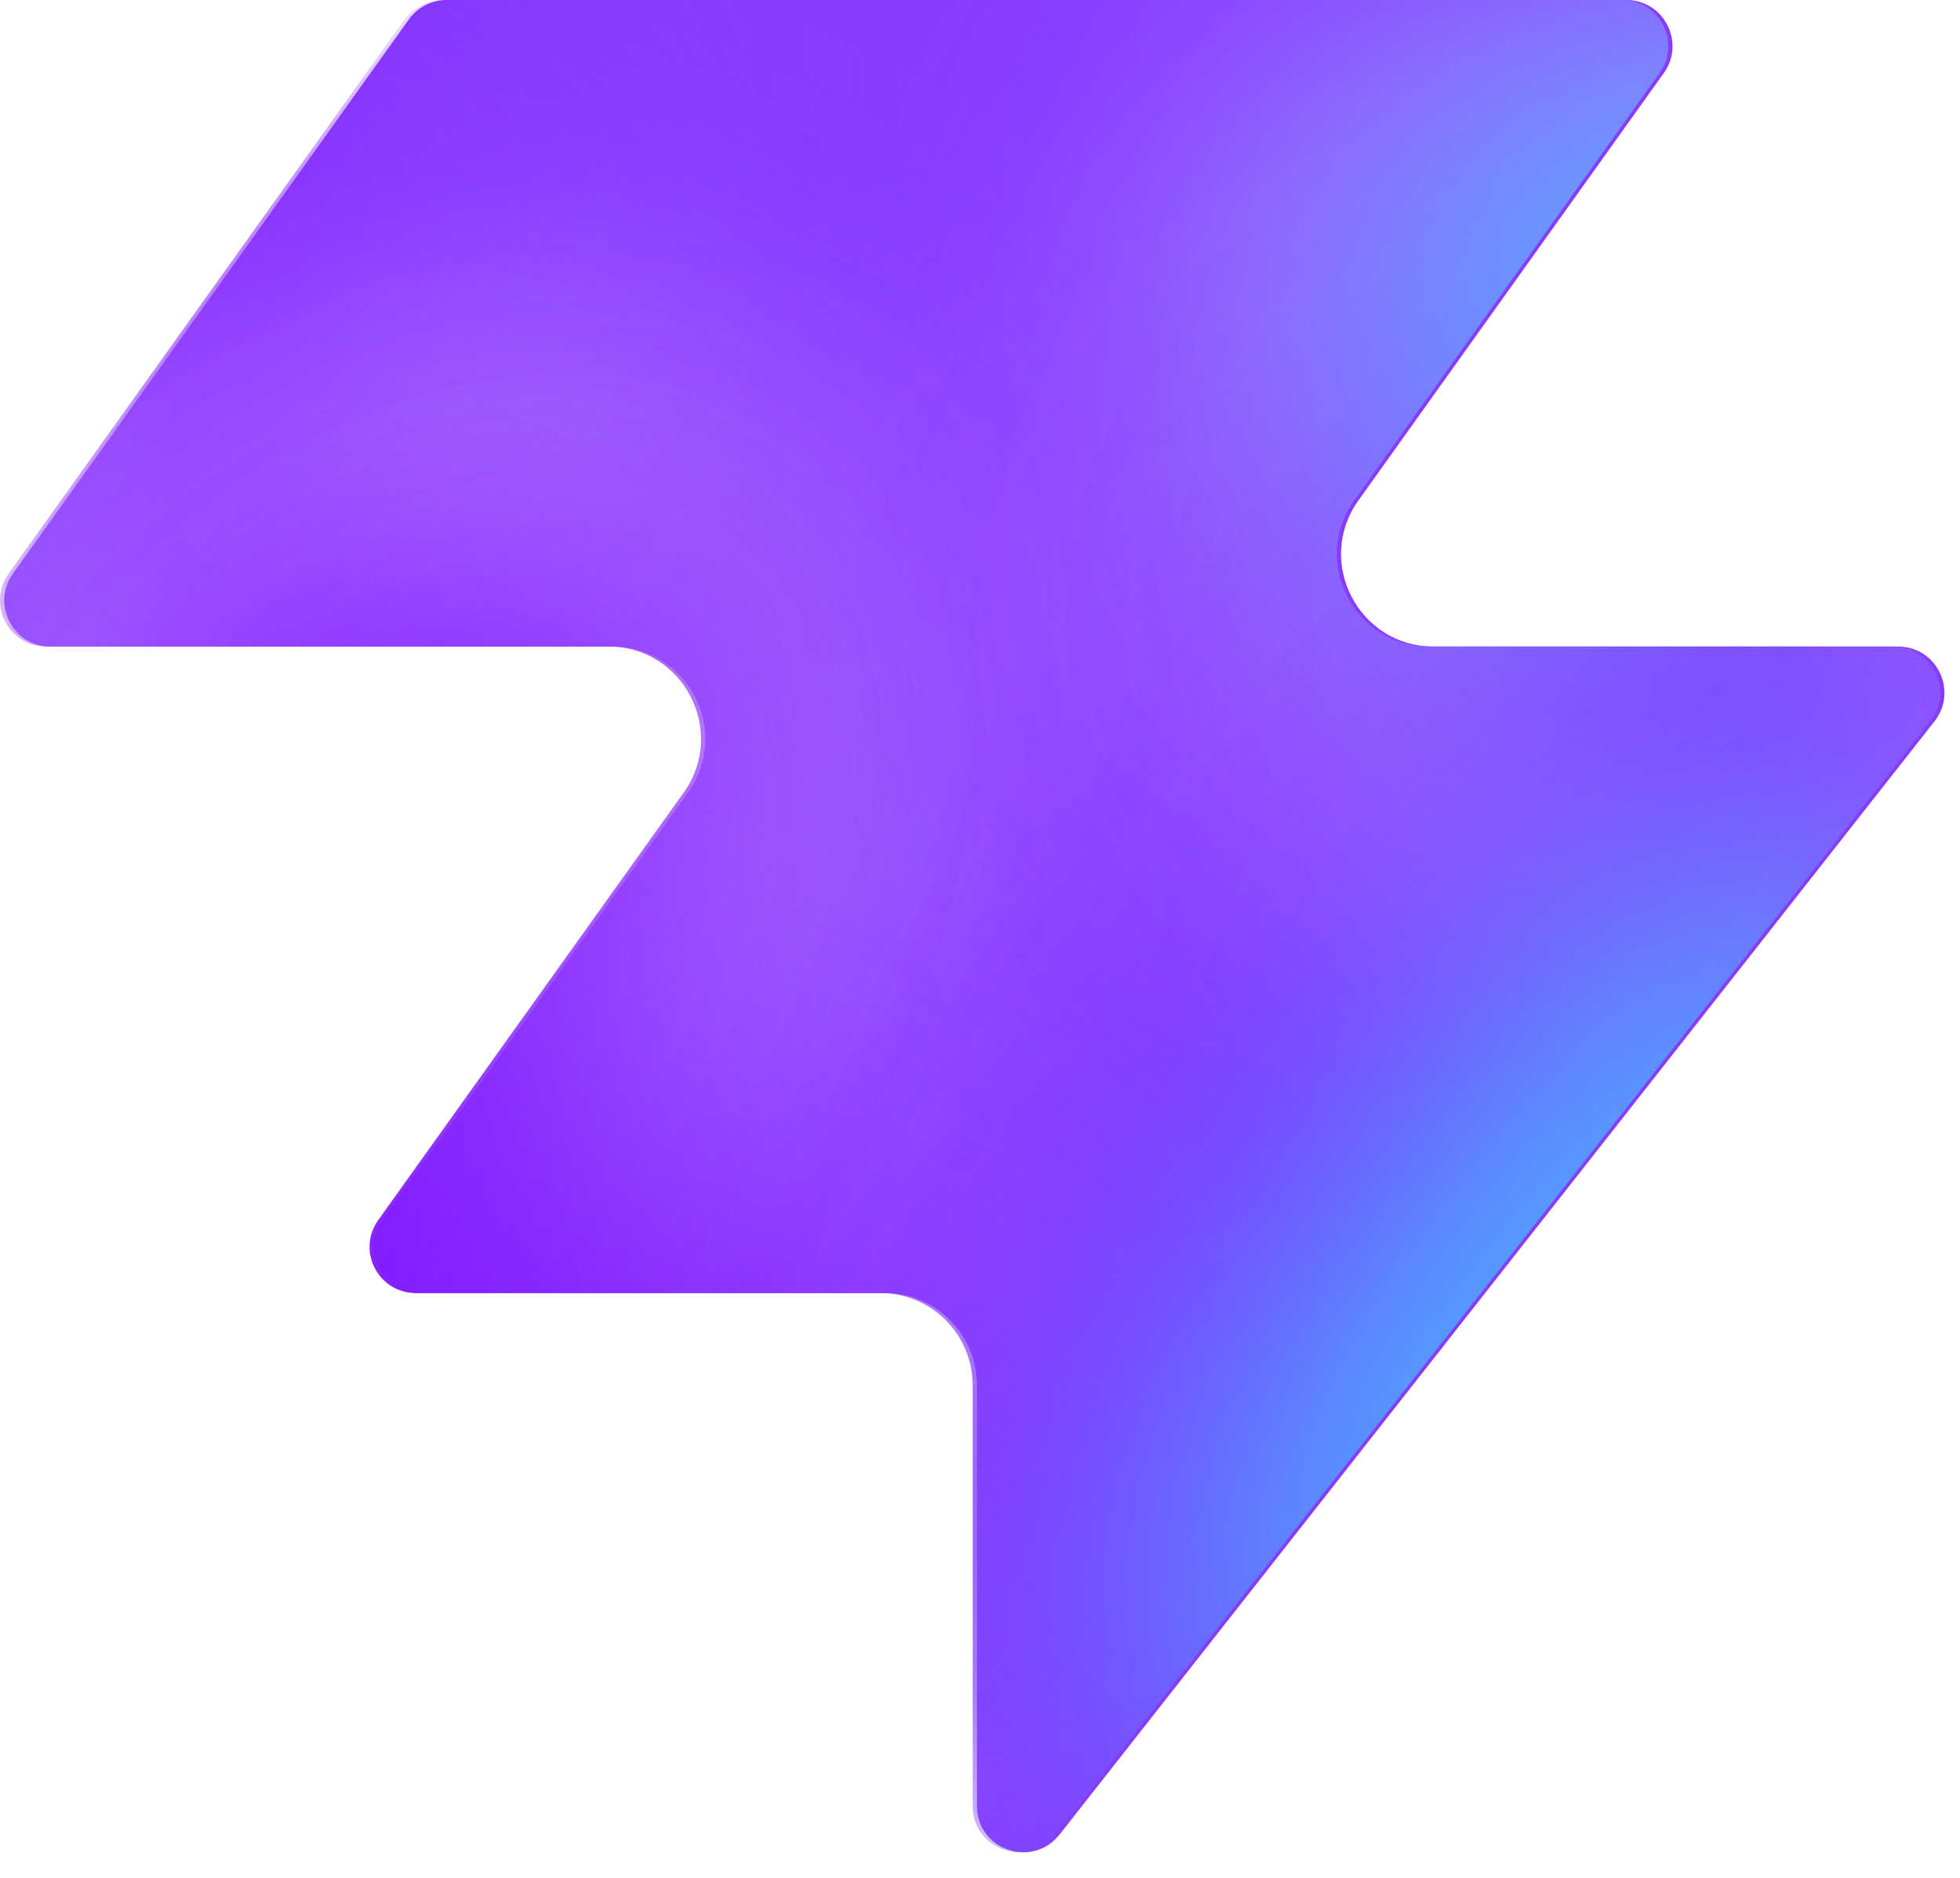
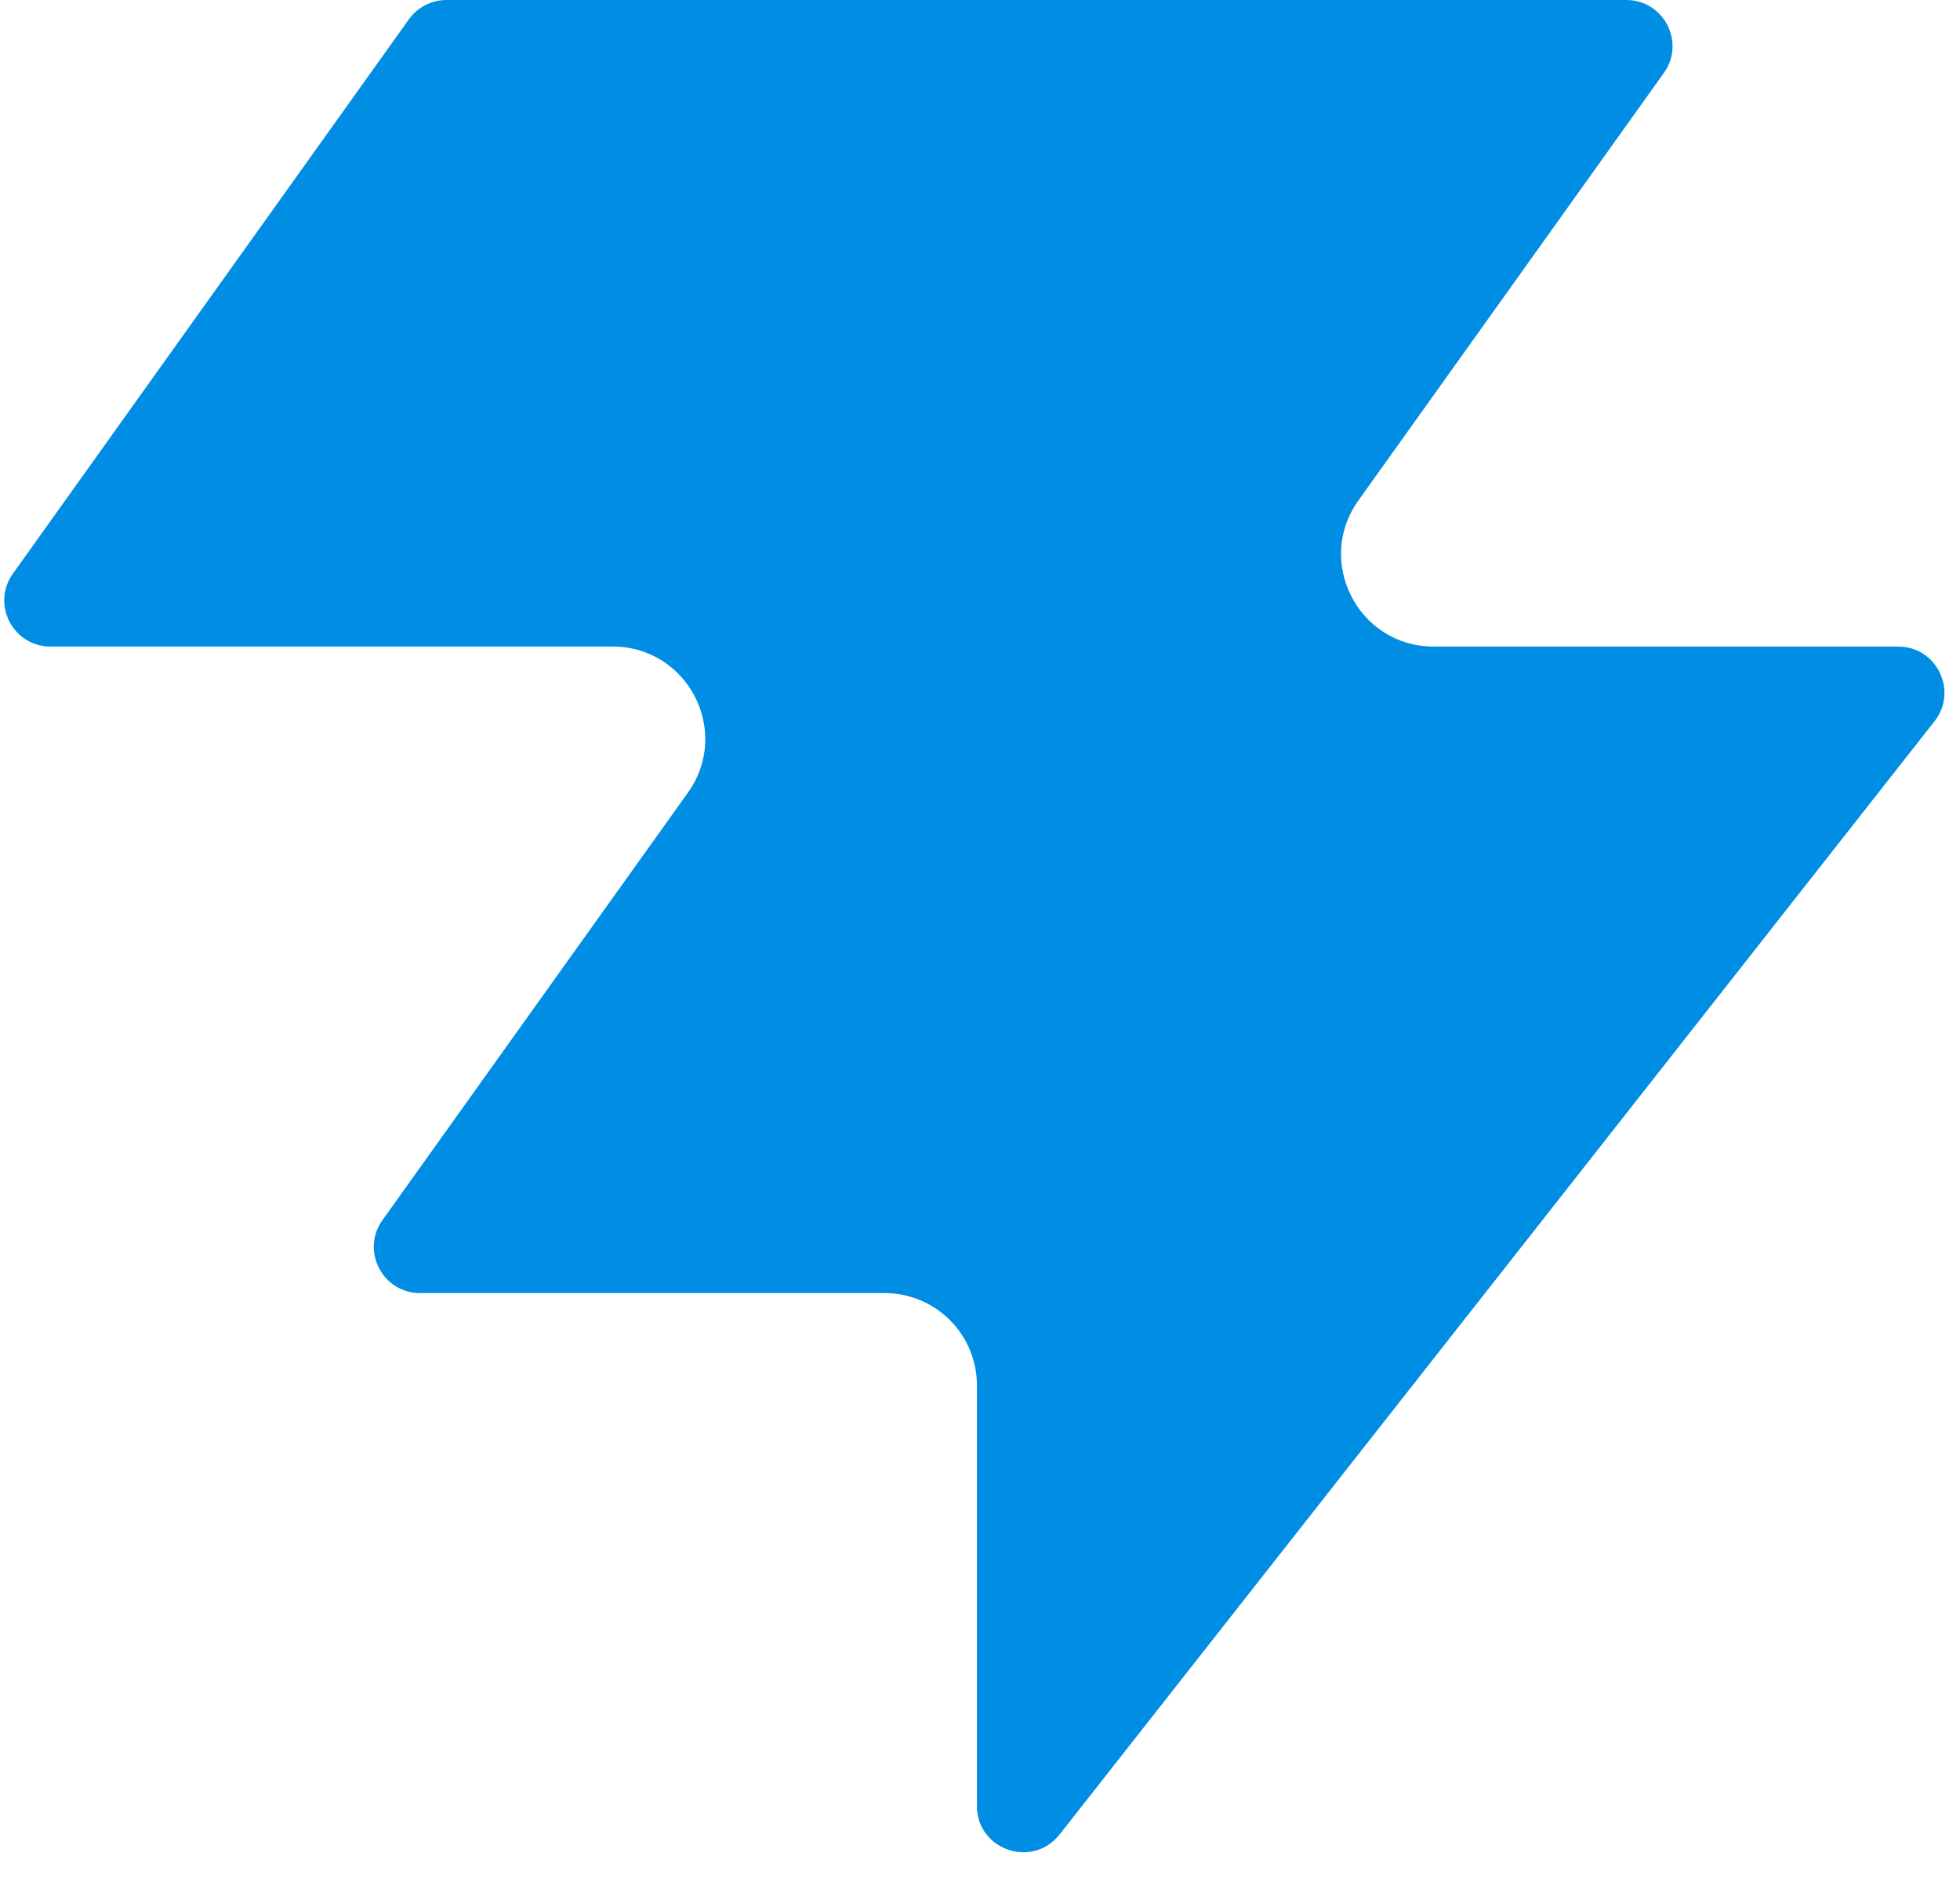
- <svg xmlns="http://www.w3.org/2000/svg" width="48" height="46" fill="none" viewBox="0 0 48 46">
-   <path fill="#863bff" d="M25.946 44.938c-.664.845-2.021.375-2.021-.698V33.937a2.26 2.26 0 0 0-2.262-2.262H10.287c-.92 0-1.456-1.04-.92-1.788l7.48-10.471c1.07-1.497 0-3.578-1.842-3.578H1.237c-.92 0-1.456-1.04-.92-1.788L10.013.474c.214-.297.556-.474.92-.474h28.894c.92 0 1.456 1.04.92 1.788l-7.48 10.471c-1.07 1.498 0 3.579 1.842 3.579h11.377c.943 0 1.473 1.088.89 1.83L25.947 44.94z" style="fill:#863bff;fill:color(display-p3 .525 .23 1);fill-opacity:1" />
-   <mask id="a" width="48" height="46" x="0" y="0" maskUnits="userSpaceOnUse" style="mask-type:alpha">
-     <path fill="#000" d="M25.842 44.938c-.664.844-2.021.375-2.021-.698V33.937a2.26 2.26 0 0 0-2.262-2.262H10.183c-.92 0-1.456-1.04-.92-1.788l7.48-10.471c1.07-1.498 0-3.579-1.842-3.579H1.133c-.92 0-1.456-1.04-.92-1.787L9.91.473c.214-.297.556-.474.92-.474h28.894c.92 0 1.456 1.04.92 1.788l-7.48 10.471c-1.07 1.498 0 3.578 1.842 3.578h11.377c.943 0 1.473 1.088.89 1.832L25.843 44.94z" style="fill:#000;fill-opacity:1" />
-   </mask>
-   <g mask="url(#a)">
-     <g filter="url(#b)">
-       <ellipse cx="5.508" cy="14.704" fill="#ede6ff" rx="5.508" ry="14.704" style="fill:#ede6ff;fill:color(display-p3 .927 .903 1);fill-opacity:1" transform="matrix(.00324 1 1 -.00324 -4.47 31.516)" />
-     </g>
-     <g filter="url(#c)">
-       <ellipse cx="10.399" cy="29.851" fill="#ede6ff" rx="10.399" ry="29.851" style="fill:#ede6ff;fill:color(display-p3 .927 .903 1);fill-opacity:1" transform="matrix(.00324 1 1 -.00324 -39.328 7.883)" />
-     </g>
-     <g filter="url(#d)">
-       <ellipse cx="5.508" cy="30.487" fill="#7e14ff" rx="5.508" ry="30.487" style="fill:#7e14ff;fill:color(display-p3 .492 .077 1);fill-opacity:1" transform="rotate(89.814 -25.913 -14.639)scale(1 -1)" />
-     </g>
-     <g filter="url(#e)">
-       <ellipse cx="5.508" cy="30.599" fill="#7e14ff" rx="5.508" ry="30.599" style="fill:#7e14ff;fill:color(display-p3 .492 .077 1);fill-opacity:1" transform="rotate(89.814 -32.644 -3.334)scale(1 -1)" />
-     </g>
-     <g filter="url(#f)">
-       <ellipse cx="5.508" cy="30.599" fill="#7e14ff" rx="5.508" ry="30.599" style="fill:#7e14ff;fill:color(display-p3 .492 .077 1);fill-opacity:1" transform="matrix(.00324 1 1 -.00324 -34.34 30.47)" />
-     </g>
-     <g filter="url(#g)">
-       <ellipse cx="14.072" cy="22.078" fill="#ede6ff" rx="14.072" ry="22.078" style="fill:#ede6ff;fill:color(display-p3 .927 .903 1);fill-opacity:1" transform="rotate(93.35 24.506 48.493)scale(-1 1)" />
-     </g>
-     <g filter="url(#h)">
-       <ellipse cx="3.47" cy="21.501" fill="#7e14ff" rx="3.47" ry="21.501" style="fill:#7e14ff;fill:color(display-p3 .492 .077 1);fill-opacity:1" transform="rotate(89.009 28.708 47.59)scale(-1 1)" />
-     </g>
-     <g filter="url(#i)">
-       <ellipse cx="3.47" cy="21.501" fill="#7e14ff" rx="3.47" ry="21.501" style="fill:#7e14ff;fill:color(display-p3 .492 .077 1);fill-opacity:1" transform="rotate(89.009 28.708 47.59)scale(-1 1)" />
-     </g>
-     <g filter="url(#j)">
-       <ellipse cx=".387" cy="8.972" fill="#7e14ff" rx="4.407" ry="29.108" style="fill:#7e14ff;fill:color(display-p3 .492 .077 1);fill-opacity:1" transform="rotate(39.51 .387 8.972)" />
-     </g>
-     <g filter="url(#k)">
-       <ellipse cx="47.523" cy="-6.092" fill="#7e14ff" rx="4.407" ry="29.108" style="fill:#7e14ff;fill:color(display-p3 .492 .077 1);fill-opacity:1" transform="rotate(37.892 47.523 -6.092)" />
-     </g>
-     <g filter="url(#l)">
-       <ellipse cx="41.412" cy="6.333" fill="#47bfff" rx="5.971" ry="9.665" style="fill:#47bfff;fill:color(display-p3 .28 .748 1);fill-opacity:1" transform="rotate(37.892 41.412 6.333)" />
-     </g>
-     <g filter="url(#m)">
-       <ellipse cx="-1.879" cy="38.332" fill="#7e14ff" rx="4.407" ry="29.108" style="fill:#7e14ff;fill:color(display-p3 .492 .077 1);fill-opacity:1" transform="rotate(37.892 -1.88 38.332)" />
-     </g>
-     <g filter="url(#n)">
-       <ellipse cx="-1.879" cy="38.332" fill="#7e14ff" rx="4.407" ry="29.108" style="fill:#7e14ff;fill:color(display-p3 .492 .077 1);fill-opacity:1" transform="rotate(37.892 -1.88 38.332)" />
-     </g>
-     <g filter="url(#o)">
-       <ellipse cx="35.651" cy="29.907" fill="#7e14ff" rx="4.407" ry="29.108" style="fill:#7e14ff;fill:color(display-p3 .492 .077 1);fill-opacity:1" transform="rotate(37.892 35.651 29.907)" />
-     </g>
-     <g filter="url(#p)">
-       <ellipse cx="38.418" cy="32.4" fill="#47bfff" rx="5.971" ry="15.297" style="fill:#47bfff;fill:color(display-p3 .28 .748 1);fill-opacity:1" transform="rotate(37.892 38.418 32.4)" />
-     </g>
-   </g>
-   <defs>
-     <filter id="b" width="60.045" height="41.654" x="-19.77" y="16.149" color-interpolation-filters="sRGB" filterUnits="userSpaceOnUse">
-       <feFlood flood-opacity="0" result="BackgroundImageFix" />
-       <feBlend in="SourceGraphic" in2="BackgroundImageFix" result="shape" />
-       <feGaussianBlur result="effect1_foregroundBlur_2002_17158" stdDeviation="7.659" />
-     </filter>
-     <filter id="c" width="90.34" height="51.437" x="-54.613" y="-7.533" color-interpolation-filters="sRGB" filterUnits="userSpaceOnUse">
-       <feFlood flood-opacity="0" result="BackgroundImageFix" />
-       <feBlend in="SourceGraphic" in2="BackgroundImageFix" result="shape" />
-       <feGaussianBlur result="effect1_foregroundBlur_2002_17158" stdDeviation="7.659" />
-     </filter>
-     <filter id="d" width="79.355" height="29.4" x="-49.64" y="2.03" color-interpolation-filters="sRGB" filterUnits="userSpaceOnUse">
-       <feFlood flood-opacity="0" result="BackgroundImageFix" />
-       <feBlend in="SourceGraphic" in2="BackgroundImageFix" result="shape" />
-       <feGaussianBlur result="effect1_foregroundBlur_2002_17158" stdDeviation="4.596" />
-     </filter>
-     <filter id="e" width="79.579" height="29.4" x="-45.045" y="20.029" color-interpolation-filters="sRGB" filterUnits="userSpaceOnUse">
-       <feFlood flood-opacity="0" result="BackgroundImageFix" />
-       <feBlend in="SourceGraphic" in2="BackgroundImageFix" result="shape" />
-       <feGaussianBlur result="effect1_foregroundBlur_2002_17158" stdDeviation="4.596" />
-     </filter>
-     <filter id="f" width="79.579" height="29.4" x="-43.513" y="21.178" color-interpolation-filters="sRGB" filterUnits="userSpaceOnUse">
-       <feFlood flood-opacity="0" result="BackgroundImageFix" />
-       <feBlend in="SourceGraphic" in2="BackgroundImageFix" result="shape" />
-       <feGaussianBlur result="effect1_foregroundBlur_2002_17158" stdDeviation="4.596" />
-     </filter>
-     <filter id="g" width="74.749" height="58.852" x="15.756" y="-17.901" color-interpolation-filters="sRGB" filterUnits="userSpaceOnUse">
-       <feFlood flood-opacity="0" result="BackgroundImageFix" />
-       <feBlend in="SourceGraphic" in2="BackgroundImageFix" result="shape" />
-       <feGaussianBlur result="effect1_foregroundBlur_2002_17158" stdDeviation="7.659" />
-     </filter>
-     <filter id="h" width="61.377" height="25.362" x="23.548" y="2.284" color-interpolation-filters="sRGB" filterUnits="userSpaceOnUse">
-       <feFlood flood-opacity="0" result="BackgroundImageFix" />
-       <feBlend in="SourceGraphic" in2="BackgroundImageFix" result="shape" />
-       <feGaussianBlur result="effect1_foregroundBlur_2002_17158" stdDeviation="4.596" />
-     </filter>
-     <filter id="i" width="61.377" height="25.362" x="23.548" y="2.284" color-interpolation-filters="sRGB" filterUnits="userSpaceOnUse">
-       <feFlood flood-opacity="0" result="BackgroundImageFix" />
-       <feBlend in="SourceGraphic" in2="BackgroundImageFix" result="shape" />
-       <feGaussianBlur result="effect1_foregroundBlur_2002_17158" stdDeviation="4.596" />
-     </filter>
-     <filter id="j" width="56.045" height="63.649" x="-27.636" y="-22.853" color-interpolation-filters="sRGB" filterUnits="userSpaceOnUse">
-       <feFlood flood-opacity="0" result="BackgroundImageFix" />
-       <feBlend in="SourceGraphic" in2="BackgroundImageFix" result="shape" />
-       <feGaussianBlur result="effect1_foregroundBlur_2002_17158" stdDeviation="4.596" />
-     </filter>
-     <filter id="k" width="54.814" height="64.646" x="20.116" y="-38.415" color-interpolation-filters="sRGB" filterUnits="userSpaceOnUse">
-       <feFlood flood-opacity="0" result="BackgroundImageFix" />
-       <feBlend in="SourceGraphic" in2="BackgroundImageFix" result="shape" />
-       <feGaussianBlur result="effect1_foregroundBlur_2002_17158" stdDeviation="4.596" />
-     </filter>
-     <filter id="l" width="33.541" height="35.313" x="24.641" y="-11.323" color-interpolation-filters="sRGB" filterUnits="userSpaceOnUse">
-       <feFlood flood-opacity="0" result="BackgroundImageFix" />
-       <feBlend in="SourceGraphic" in2="BackgroundImageFix" result="shape" />
-       <feGaussianBlur result="effect1_foregroundBlur_2002_17158" stdDeviation="4.596" />
-     </filter>
-     <filter id="m" width="54.814" height="64.646" x="-29.286" y="6.009" color-interpolation-filters="sRGB" filterUnits="userSpaceOnUse">
-       <feFlood flood-opacity="0" result="BackgroundImageFix" />
-       <feBlend in="SourceGraphic" in2="BackgroundImageFix" result="shape" />
-       <feGaussianBlur result="effect1_foregroundBlur_2002_17158" stdDeviation="4.596" />
-     </filter>
-     <filter id="n" width="54.814" height="64.646" x="-29.286" y="6.009" color-interpolation-filters="sRGB" filterUnits="userSpaceOnUse">
-       <feFlood flood-opacity="0" result="BackgroundImageFix" />
-       <feBlend in="SourceGraphic" in2="BackgroundImageFix" result="shape" />
-       <feGaussianBlur result="effect1_foregroundBlur_2002_17158" stdDeviation="4.596" />
-     </filter>
-     <filter id="o" width="54.814" height="64.646" x="8.244" y="-2.416" color-interpolation-filters="sRGB" filterUnits="userSpaceOnUse">
-       <feFlood flood-opacity="0" result="BackgroundImageFix" />
-       <feBlend in="SourceGraphic" in2="BackgroundImageFix" result="shape" />
-       <feGaussianBlur result="effect1_foregroundBlur_2002_17158" stdDeviation="4.596" />
-     </filter>
-     <filter id="p" width="39.409" height="43.623" x="18.713" y="10.588" color-interpolation-filters="sRGB" filterUnits="userSpaceOnUse">
-       <feFlood flood-opacity="0" result="BackgroundImageFix" />
-       <feBlend in="SourceGraphic" in2="BackgroundImageFix" result="shape" />
-       <feGaussianBlur result="effect1_foregroundBlur_2002_17158" stdDeviation="4.596" />
-     </filter>
-   </defs>
+ <svg xmlns="http://www.w3.org/2000/svg" viewBox="0 0 48 46" fill="#008de4">
+   <path d="M25.946 44.938c-.664.845-2.021.375-2.021-.698V33.937a2.26 2.26 0 0 0-2.262-2.262H10.287c-.92 0-1.456-1.04-.92-1.788l7.48-10.471c1.07-1.497 0-3.578-1.842-3.578H1.237c-.92 0-1.456-1.04-.92-1.788L10.013.474c.214-.297.556-.474.92-.474h28.894c.92 0 1.456 1.04.92 1.788l-7.48 10.471c-1.07 1.498 0 3.579 1.842 3.579h11.377c.943 0 1.473 1.088.89 1.83L25.947 44.94z" />
</svg>
